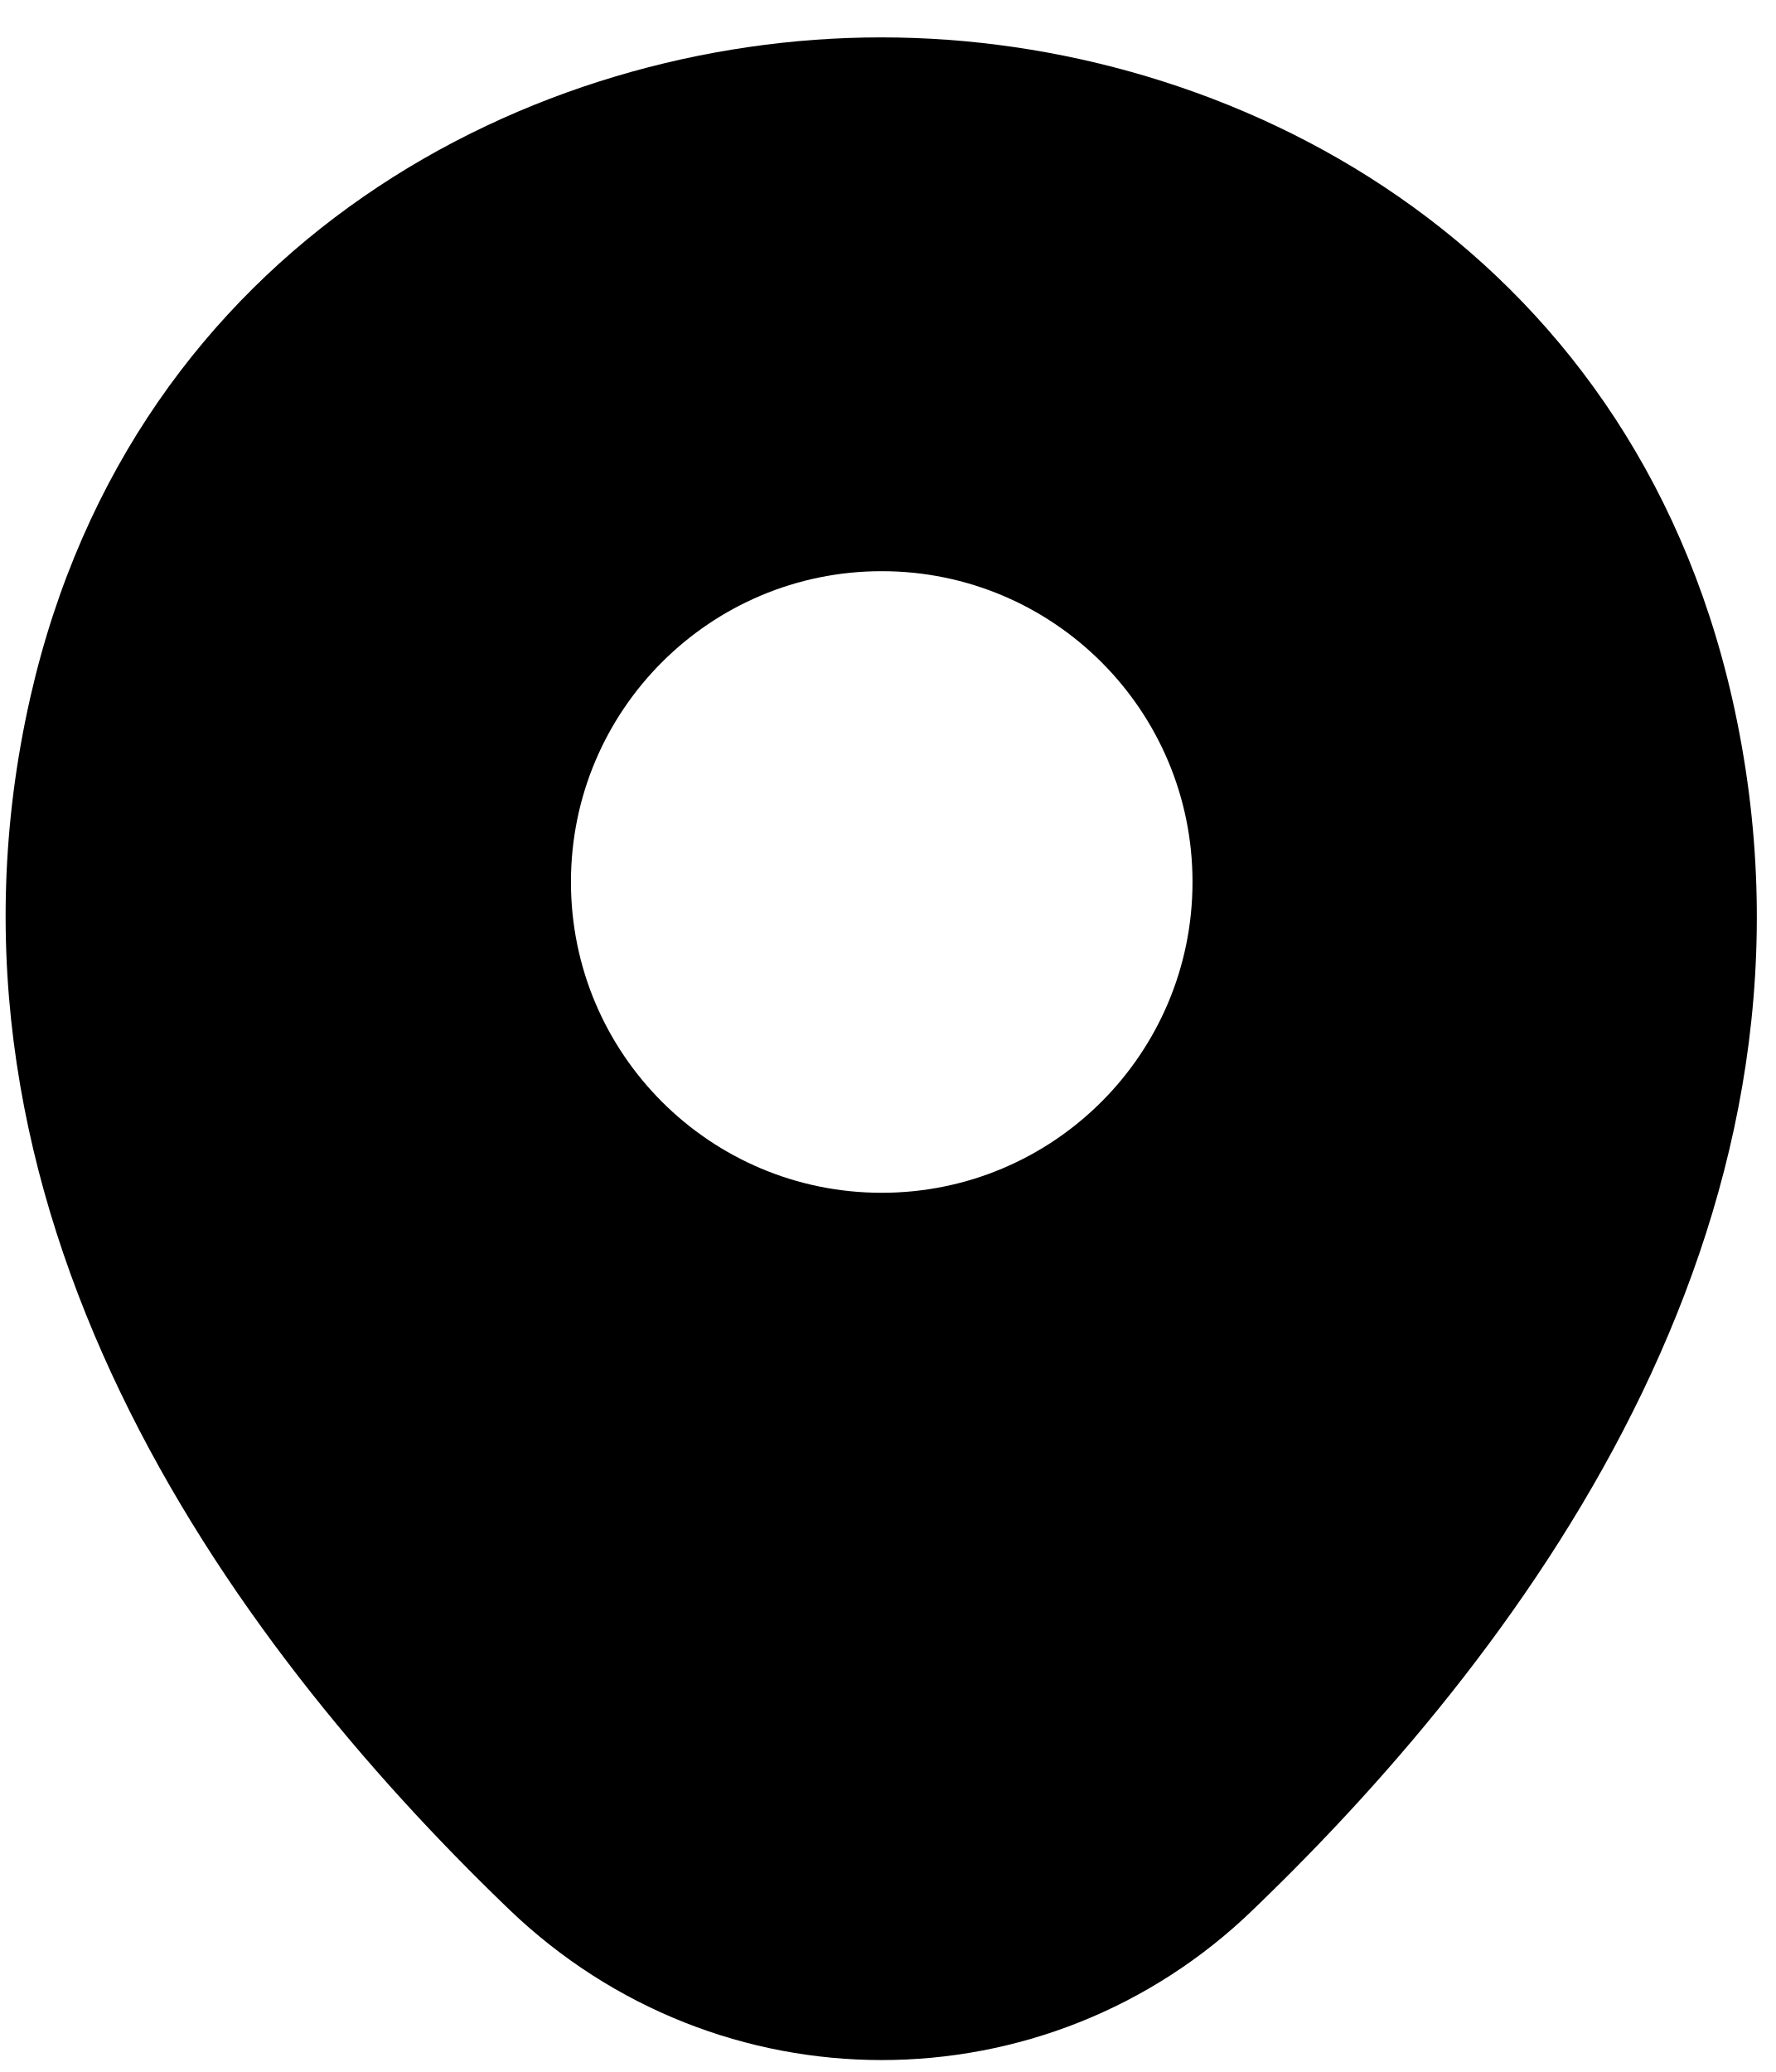
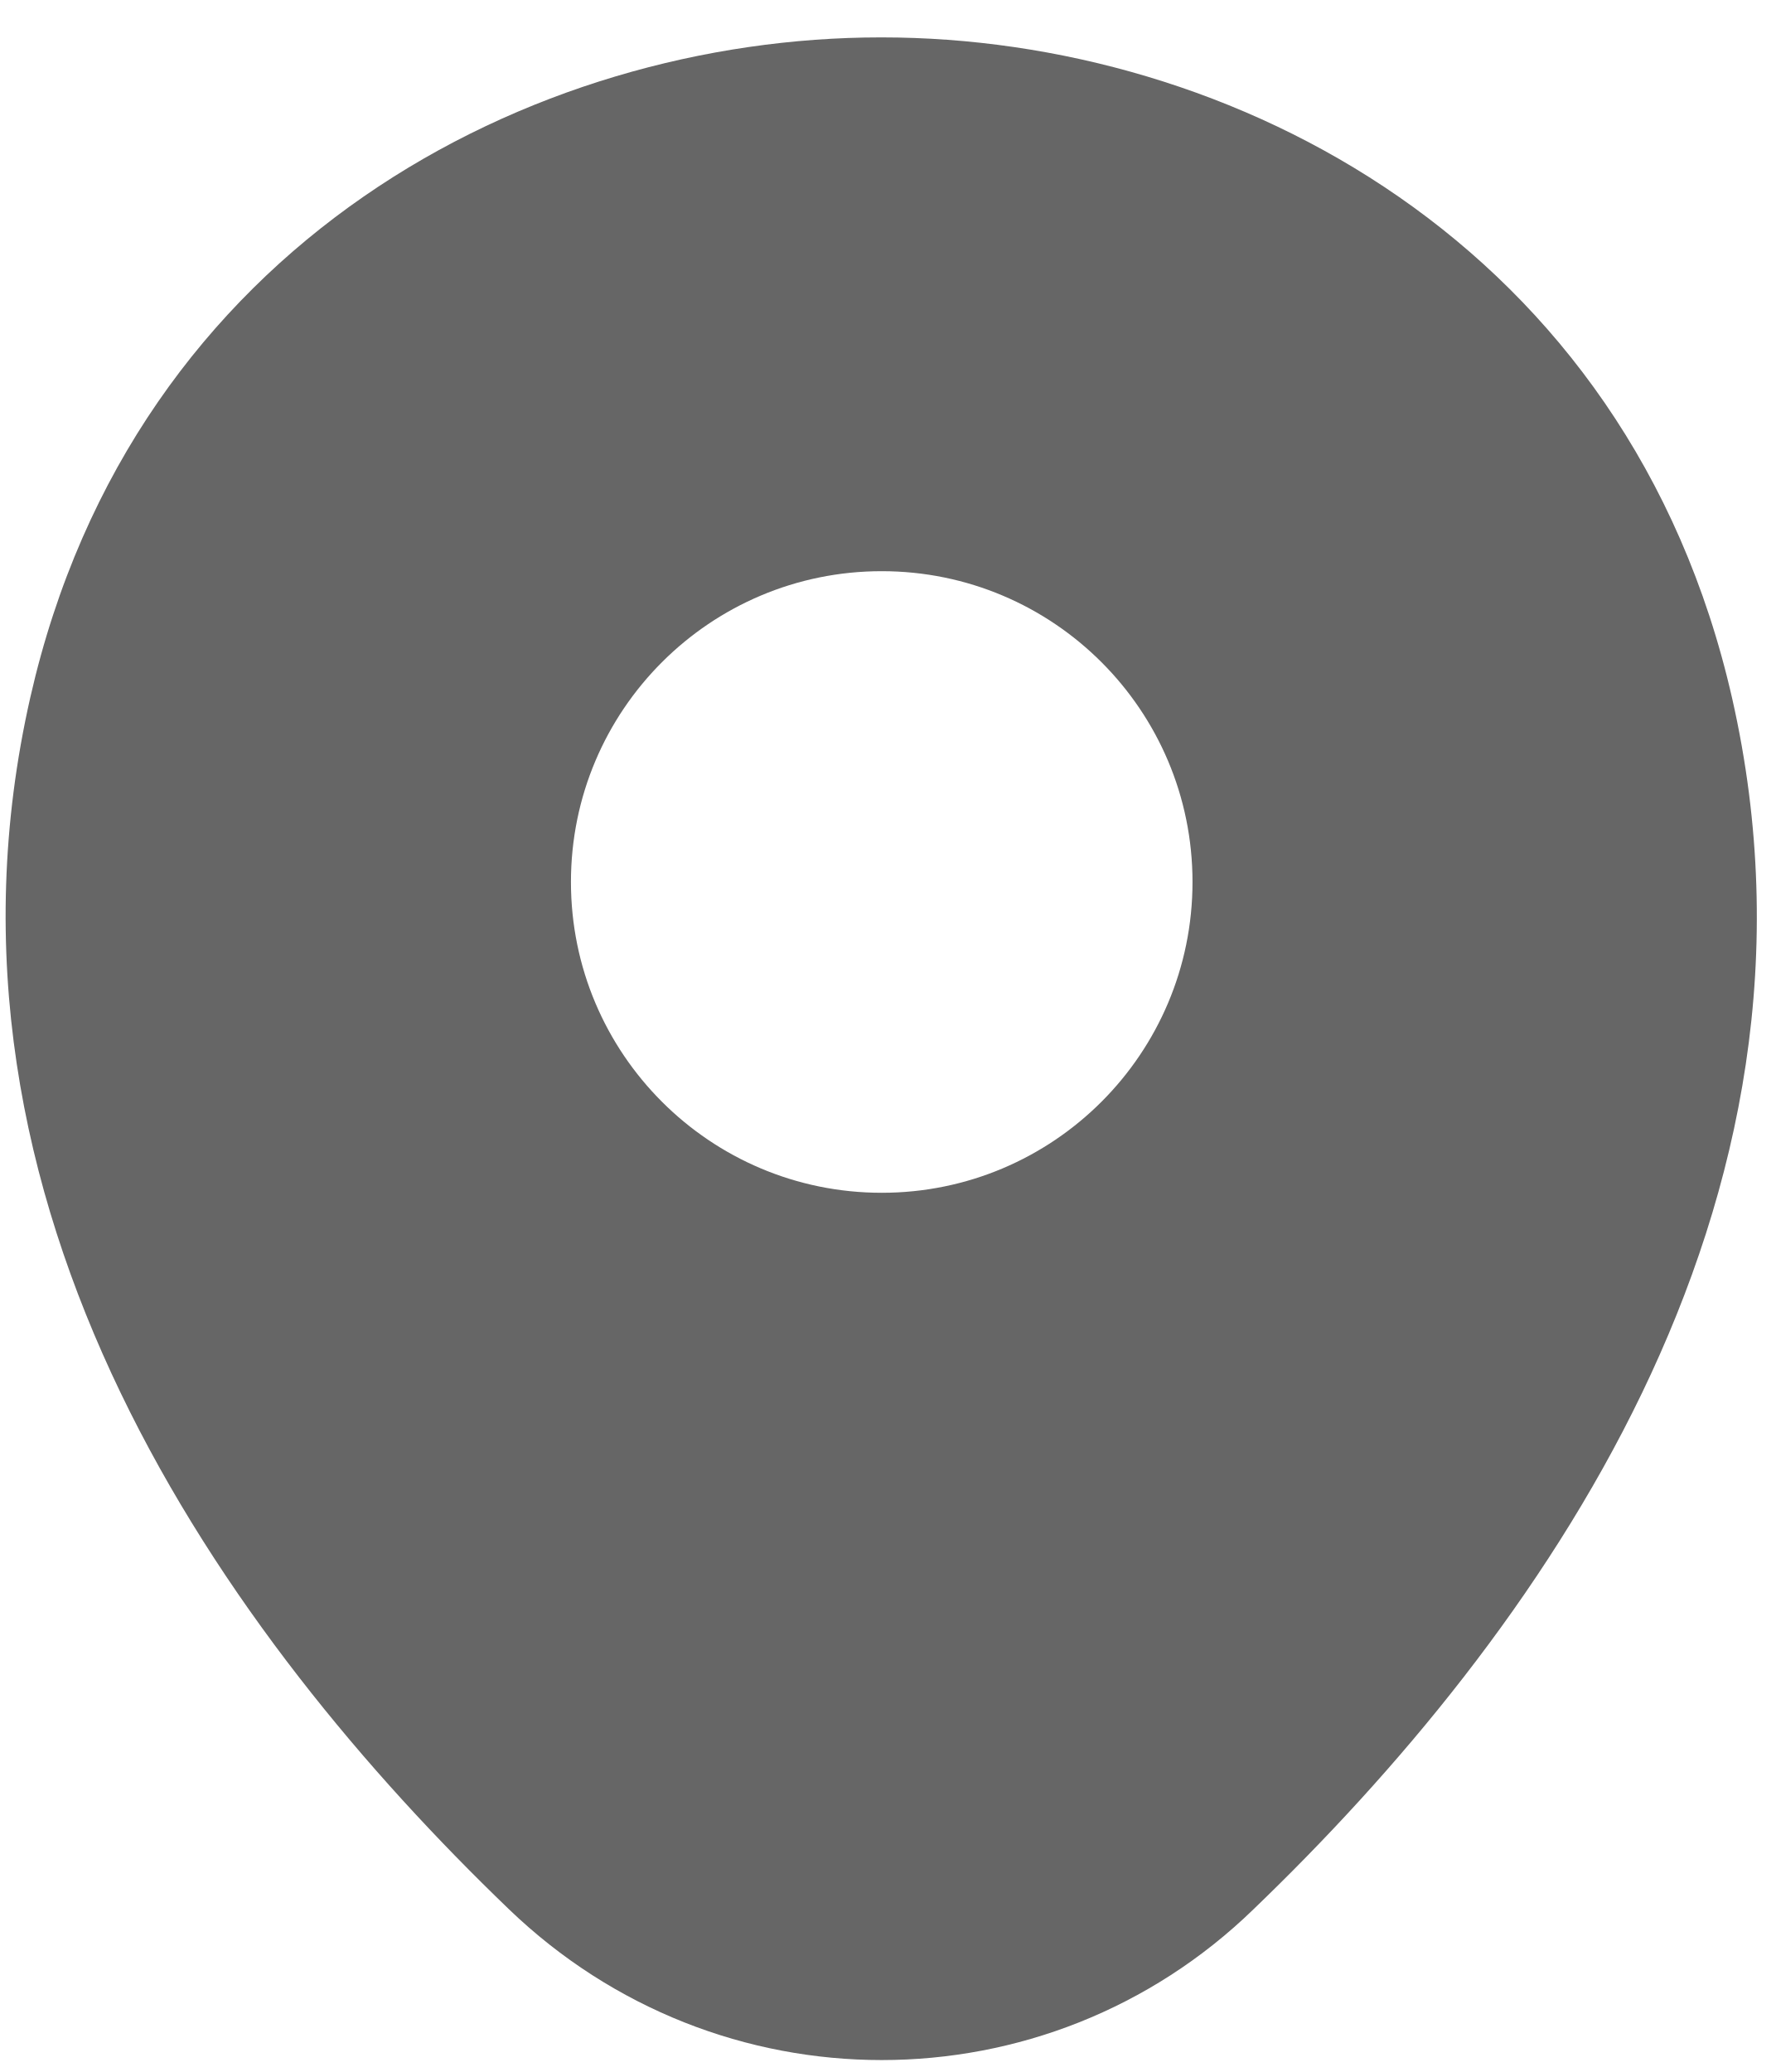
<svg xmlns="http://www.w3.org/2000/svg" width="36" height="42" viewBox="0 0 36 42" fill="none">
-   <path d="M35.114 14.158C33.014 4.918 24.954 0.758 17.874 0.758C17.874 0.758 17.874 0.758 17.854 0.758C10.794 0.758 2.714 4.898 0.614 14.138C-1.726 24.458 4.594 33.198 10.314 38.698C12.434 40.738 15.154 41.758 17.874 41.758C20.594 41.758 23.314 40.738 25.414 38.698C31.134 33.198 37.454 24.478 35.114 14.158ZM17.874 24.178C14.394 24.178 11.574 21.358 11.574 17.878C11.574 14.398 14.394 11.578 17.874 11.578C21.354 11.578 24.174 14.398 24.174 17.878C24.174 21.358 21.354 24.178 17.874 24.178Z" fill="currentColor" />
+   <path d="M35.114 14.158C33.014 4.918 24.954 0.758 17.874 0.758C17.874 0.758 17.874 0.758 17.854 0.758C10.794 0.758 2.714 4.898 0.614 14.138C-1.726 24.458 4.594 33.198 10.314 38.698C12.434 40.738 15.154 41.758 17.874 41.758C20.594 41.758 23.314 40.738 25.414 38.698C31.134 33.198 37.454 24.478 35.114 14.158ZM17.874 24.178C14.394 24.178 11.574 21.358 11.574 17.878C11.574 14.398 14.394 11.578 17.874 11.578C21.354 11.578 24.174 14.398 24.174 17.878C24.174 21.358 21.354 24.178 17.874 24.178Z" fill="#666666" />
</svg>
